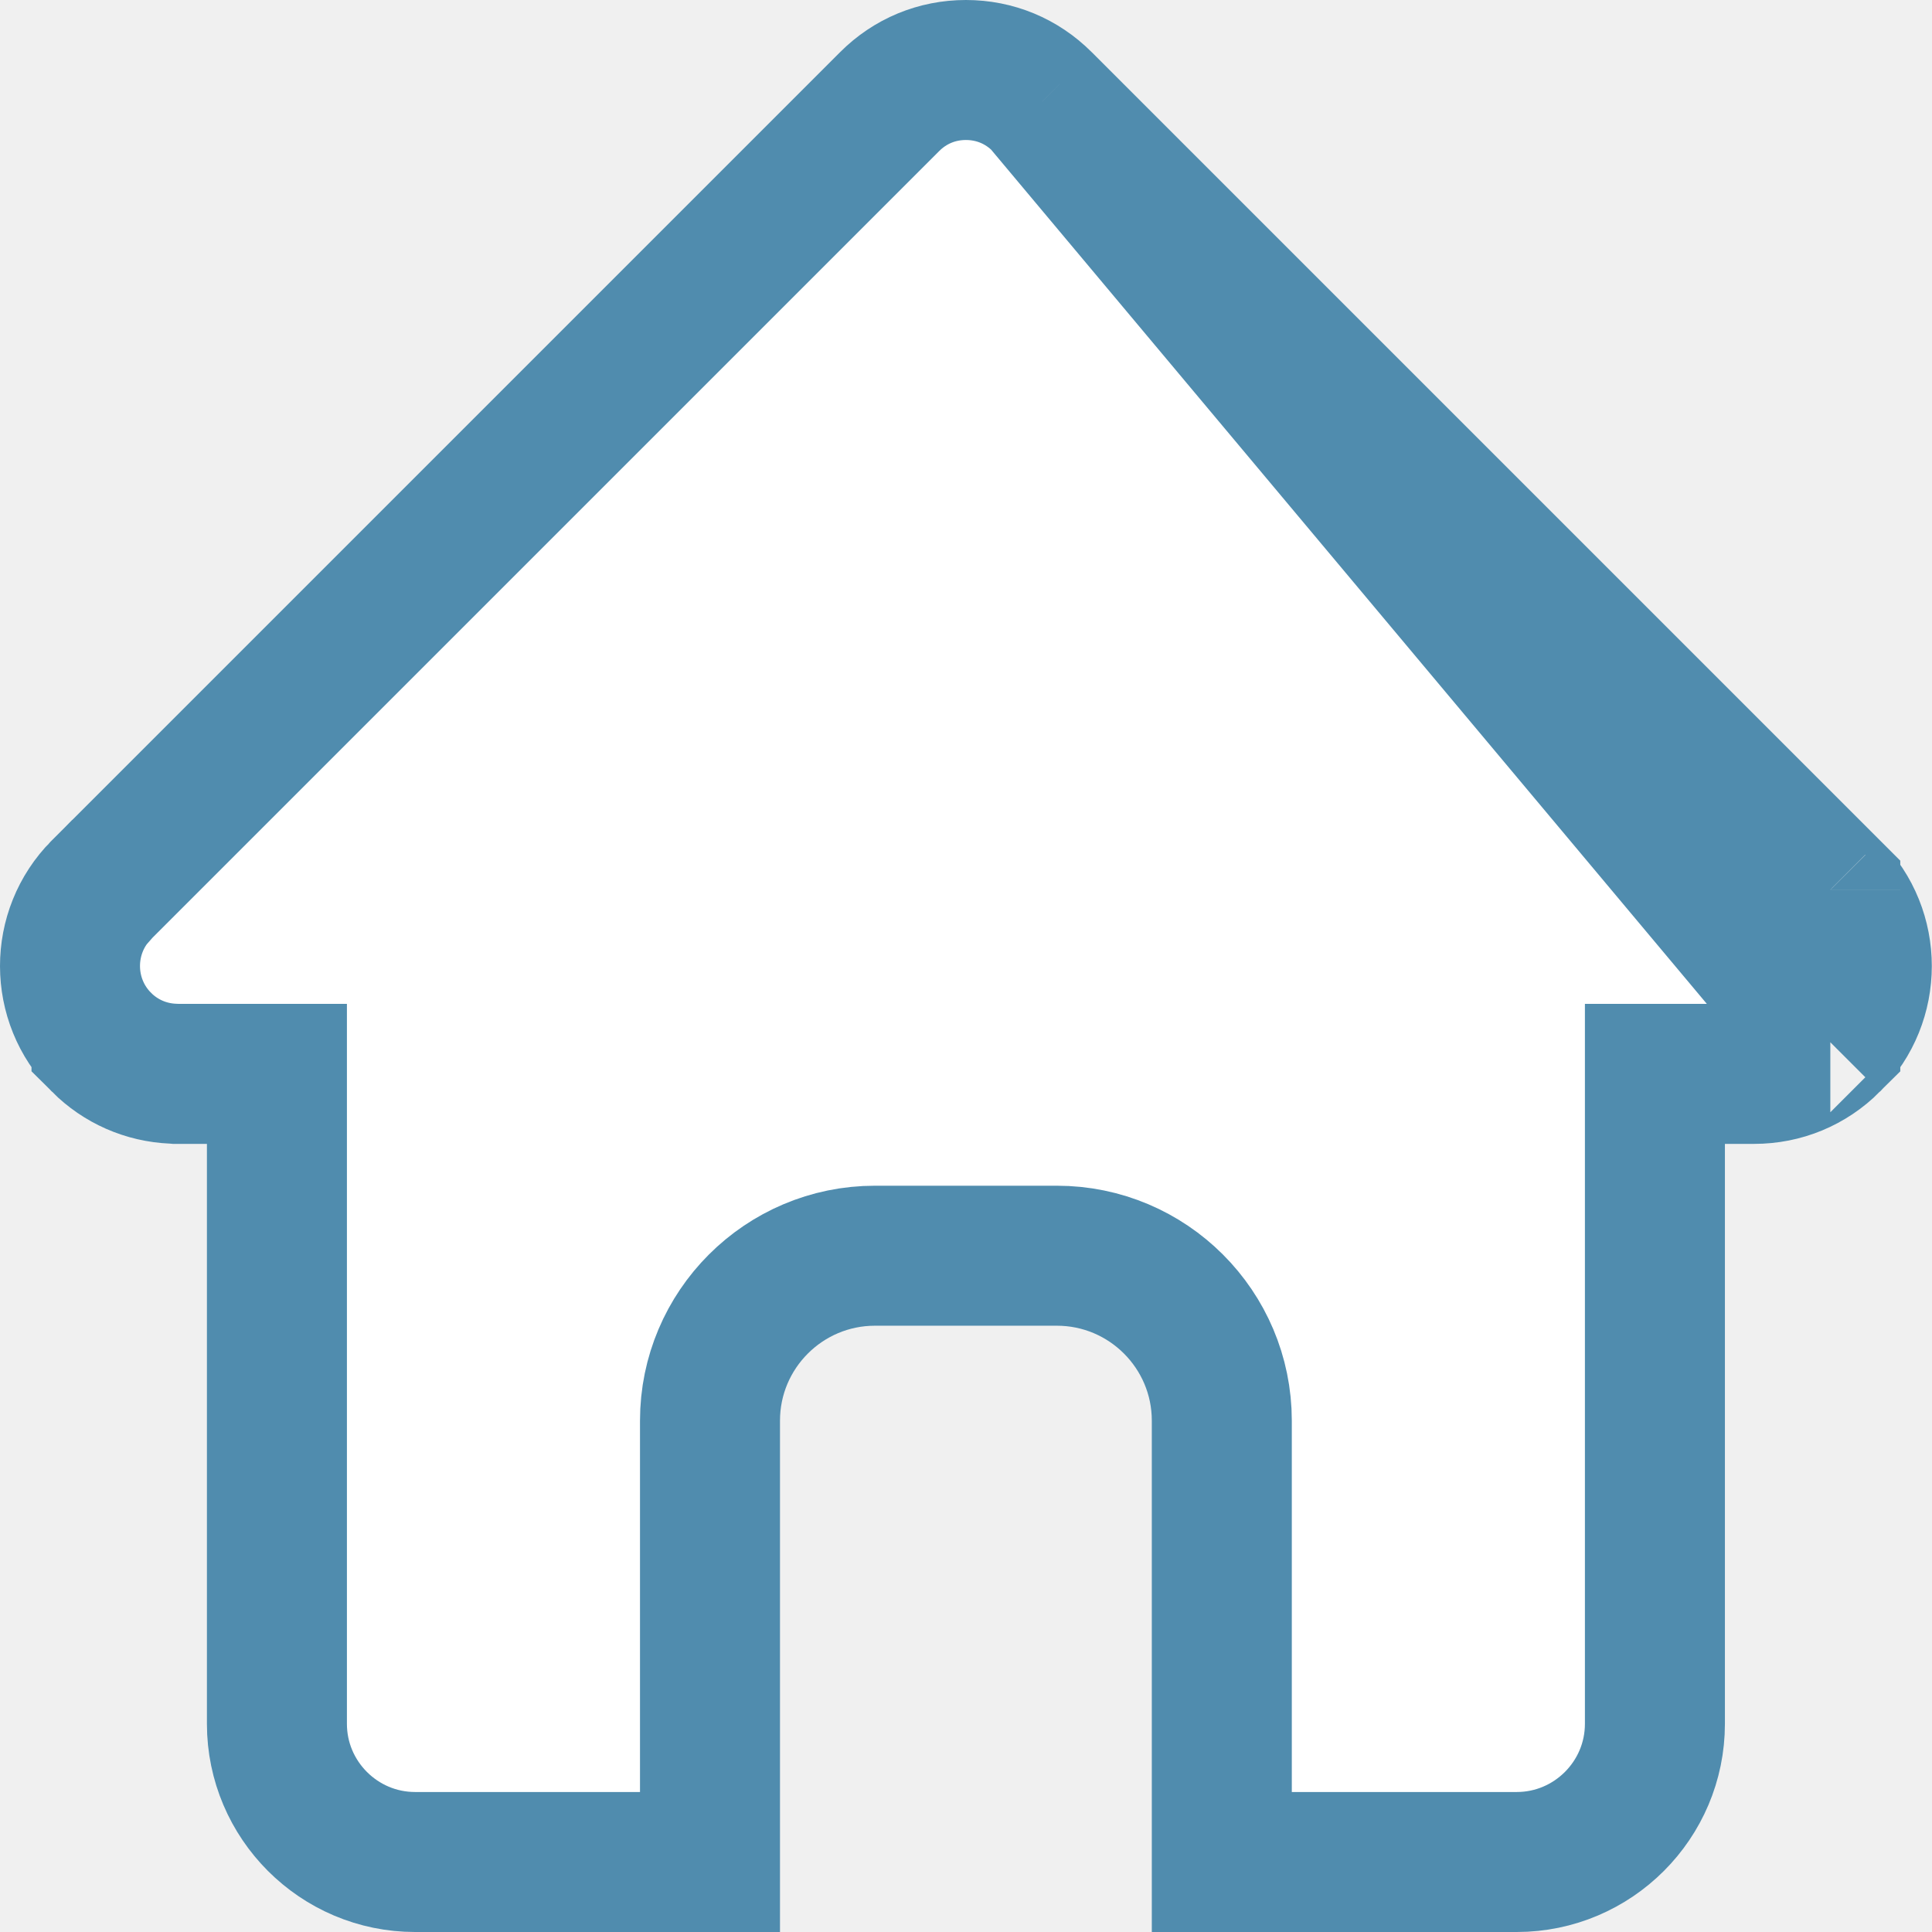
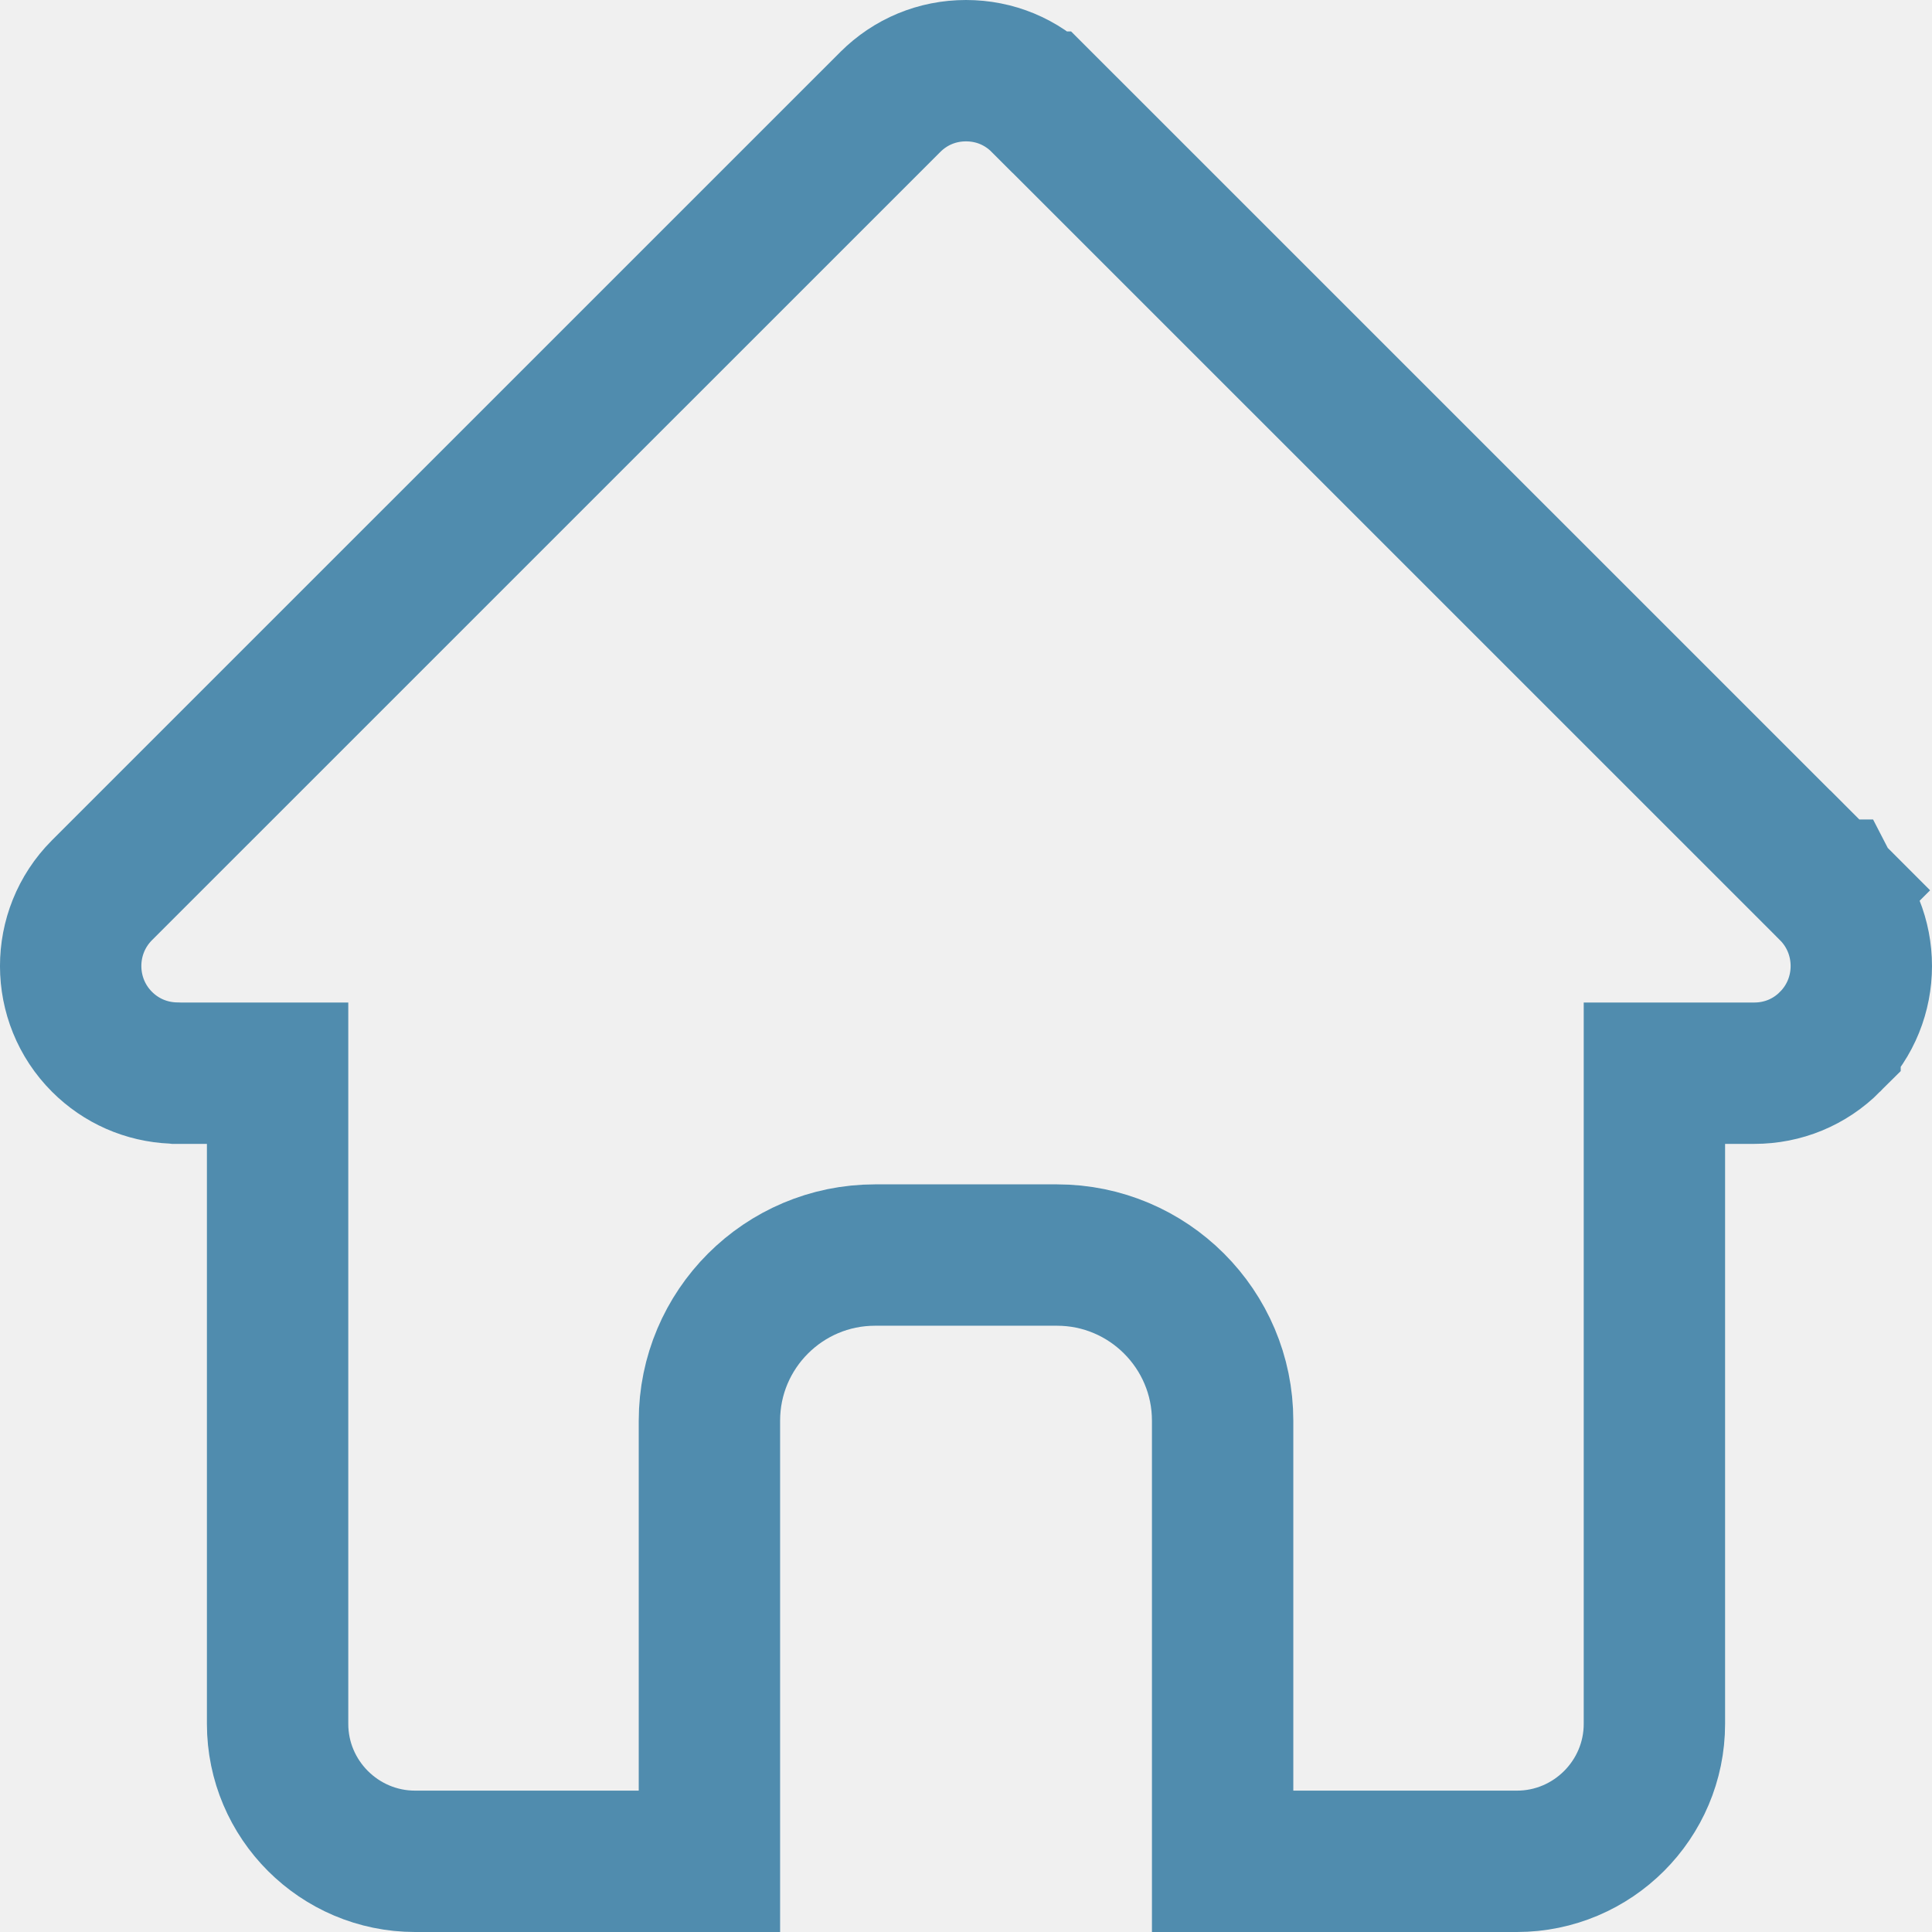
- <svg xmlns="http://www.w3.org/2000/svg" width="69" height="69" viewBox="0 0 69 69" fill="none">
-   <path d="M37.221 3.629L37.22 3.629C36.489 2.897 35.53 2.5 34.497 2.5C33.463 2.5 32.504 2.897 31.773 3.629L31.773 3.629L3.65 31.751L3.645 31.756L3.625 31.776L3.618 31.784L3.617 31.784C2.125 33.285 2.128 35.726 3.625 37.223L3.625 37.224C4.311 37.909 5.209 38.304 6.179 38.346L6.247 38.349L6.29 38.353H7.39H9.89V40.853V61.566C9.89 64.284 12.105 66.5 14.824 66.5H25.357V50.739C25.357 47.488 27.998 44.847 31.249 44.847H37.744C40.996 44.847 43.636 47.488 43.636 50.739V66.5H54.169C56.889 66.5 59.104 64.284 59.104 61.566V40.853V38.353H61.604H62.645C63.677 38.353 64.636 37.956 65.368 37.225C65.368 37.225 65.368 37.224 65.369 37.224M37.221 3.629L65.369 37.224C65.369 37.224 65.369 37.224 65.369 37.224M37.221 3.629L65.367 31.774L65.367 31.775M37.221 3.629L65.367 31.775M65.369 37.224C66.867 35.725 66.868 33.279 65.371 31.778M65.369 37.224L65.371 31.778M65.371 31.778C65.37 31.778 65.37 31.778 65.37 31.777M65.371 31.778L65.37 31.777M65.37 31.777L65.367 31.775M65.37 31.777L65.367 31.775" fill="white" stroke="#508CAE" stroke-width="5" />
+ <svg xmlns="http://www.w3.org/2000/svg" width="41" height="41" viewBox="0 0 41 41" fill="none">
+   <path d="M38.837 18.893C39.721 19.779 39.721 21.223 38.836 22.108C38.836 22.108 38.836 22.108 38.836 22.108C38.836 22.109 38.836 22.109 38.836 22.109C38.404 22.541 37.837 22.775 37.227 22.775H36.609H35.109V24.275V36.583C35.109 38.19 33.799 39.5 32.191 39.5H25.946V30.149C25.946 28.21 24.37 26.634 22.43 26.634H18.57C16.631 26.634 15.055 28.209 15.055 30.149V39.5H8.81C7.201 39.5 5.891 38.19 5.891 36.583V24.275V22.775H4.391H3.739L3.714 22.772L3.673 22.771C3.1 22.746 2.569 22.513 2.164 22.108L2.164 22.108C1.28 21.224 1.278 19.783 2.16 18.896L2.164 18.892L2.176 18.88L2.179 18.877L2.18 18.876L18.891 2.167L18.892 2.166C19.323 1.735 19.89 1.5 20.5 1.5C21.11 1.5 21.677 1.735 22.108 2.167L22.109 2.167L38.835 18.891L38.836 18.891L38.837 18.893ZM38.837 18.893L38.838 18.894L39.899 17.833L38.837 18.893C38.837 18.893 38.837 18.893 38.837 18.893Z" stroke="#508CAE" stroke-width="3" />
</svg>
